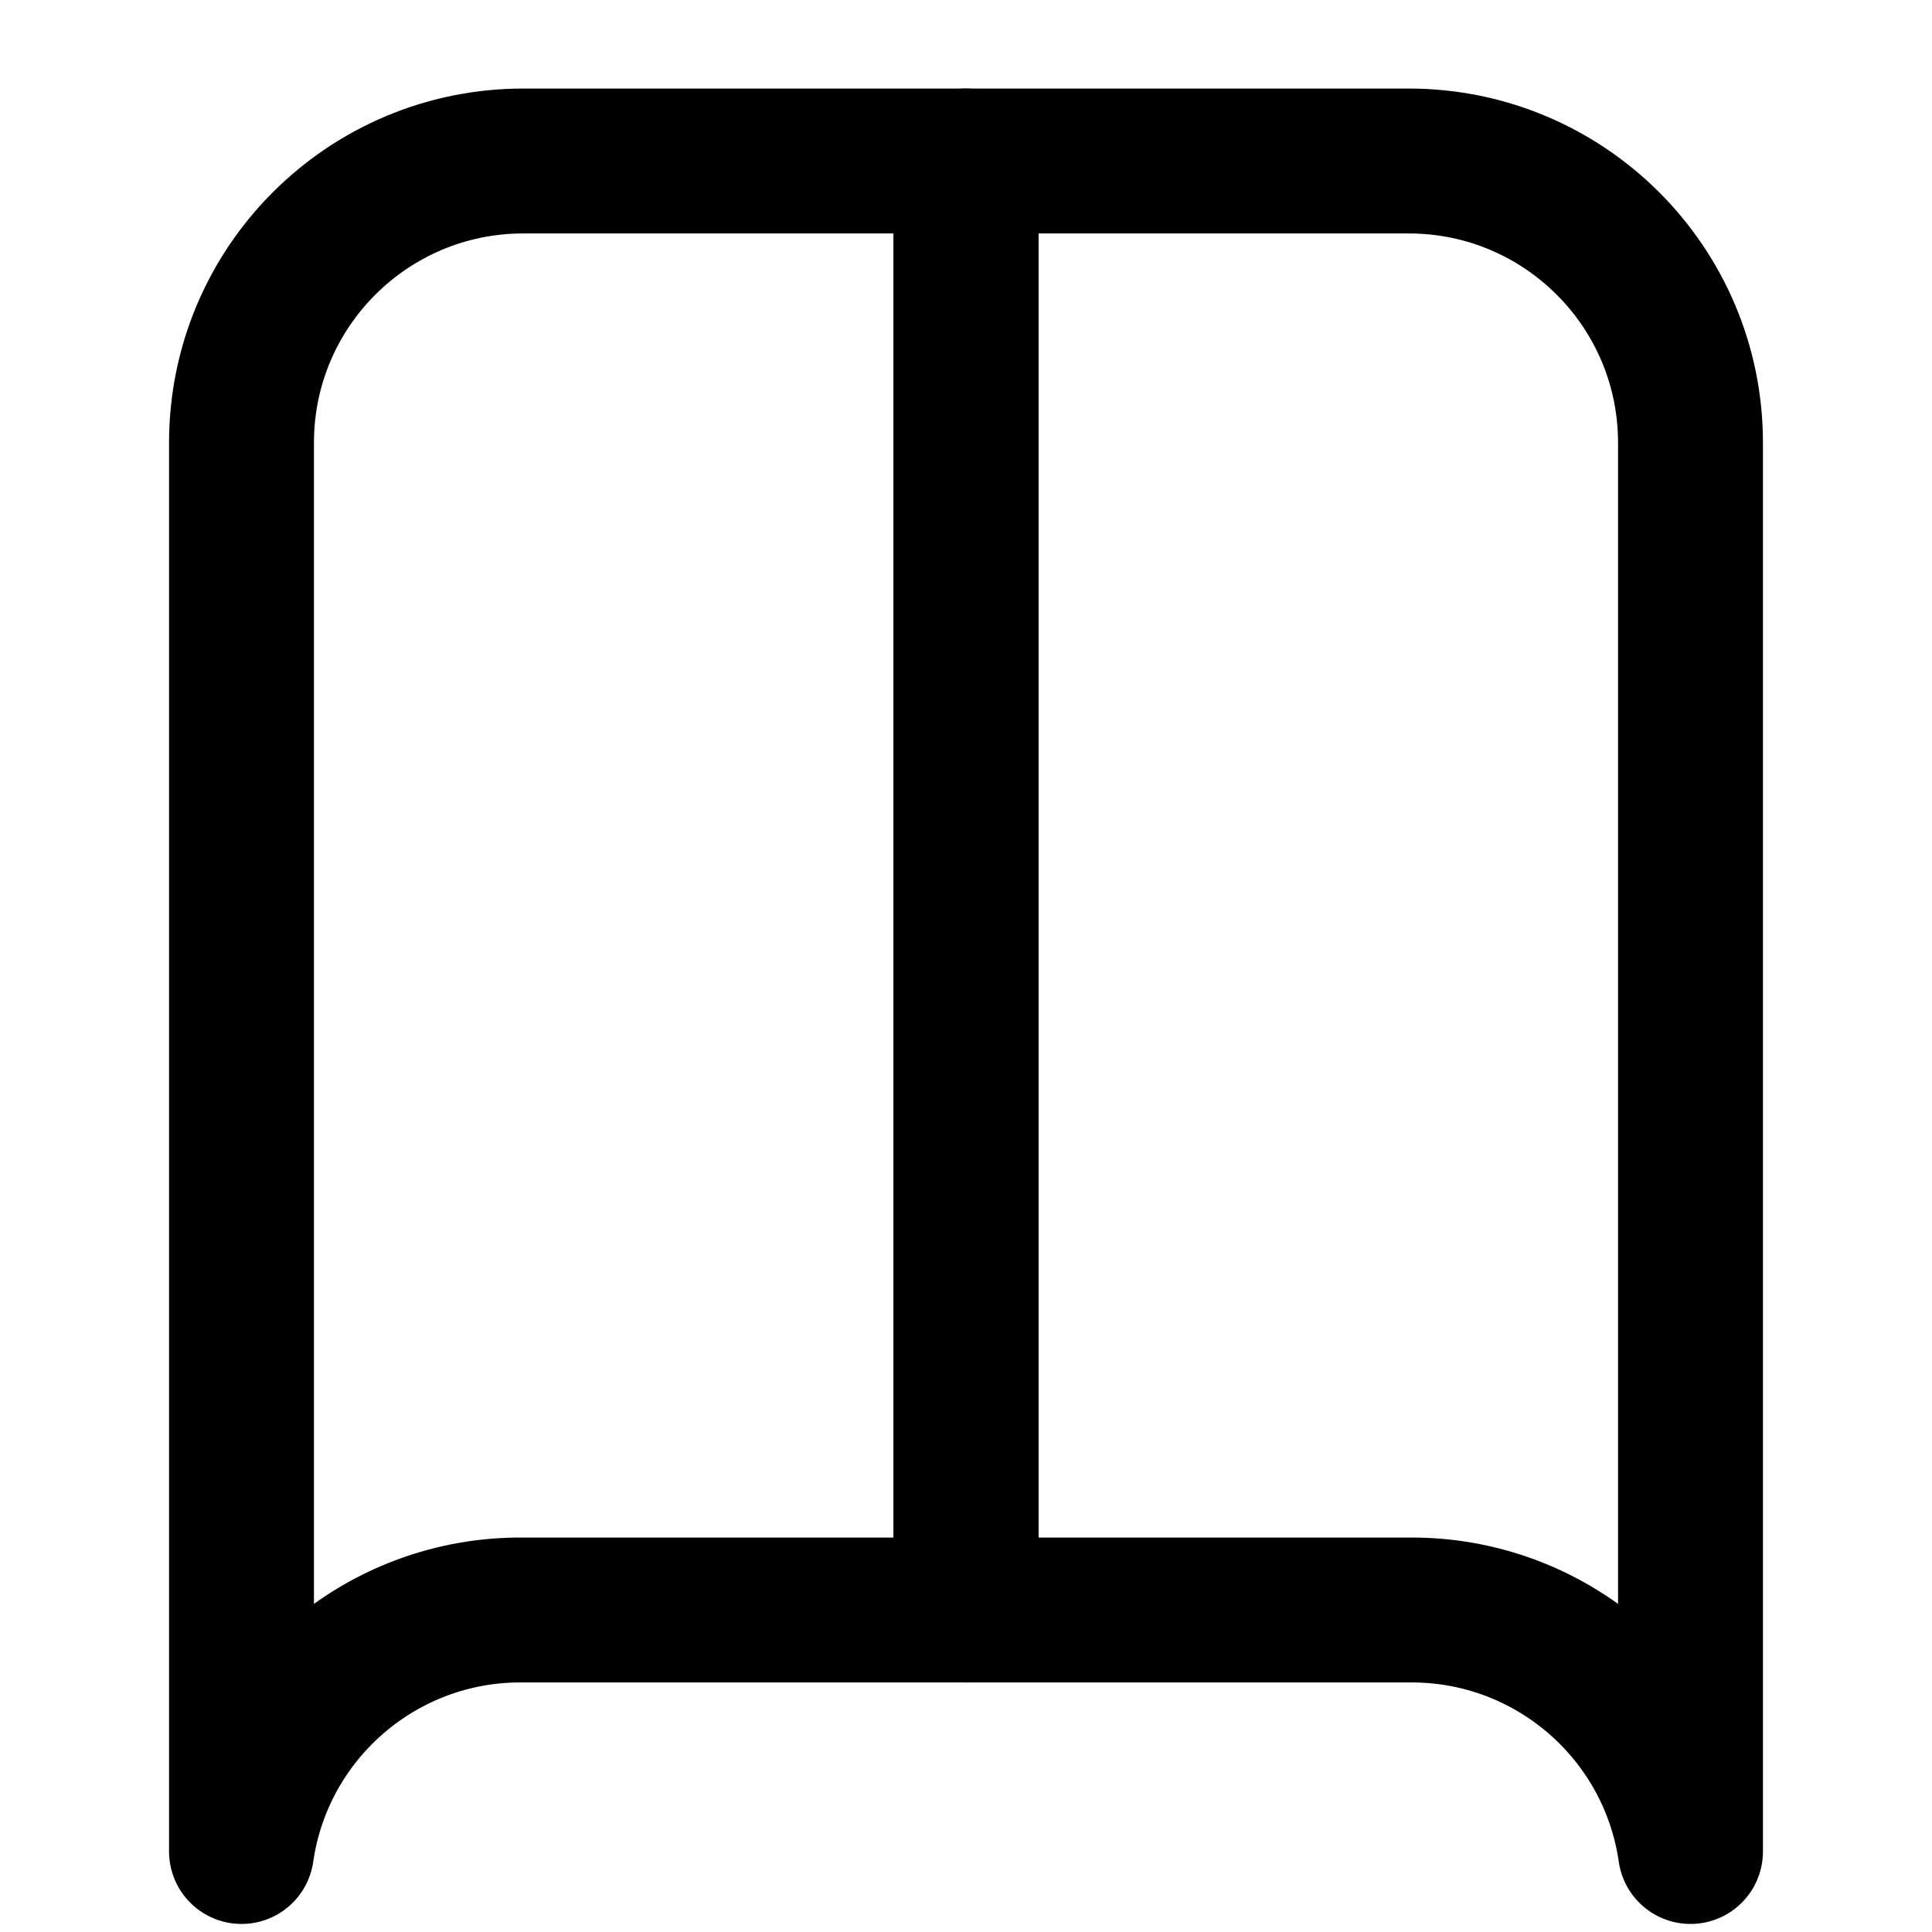
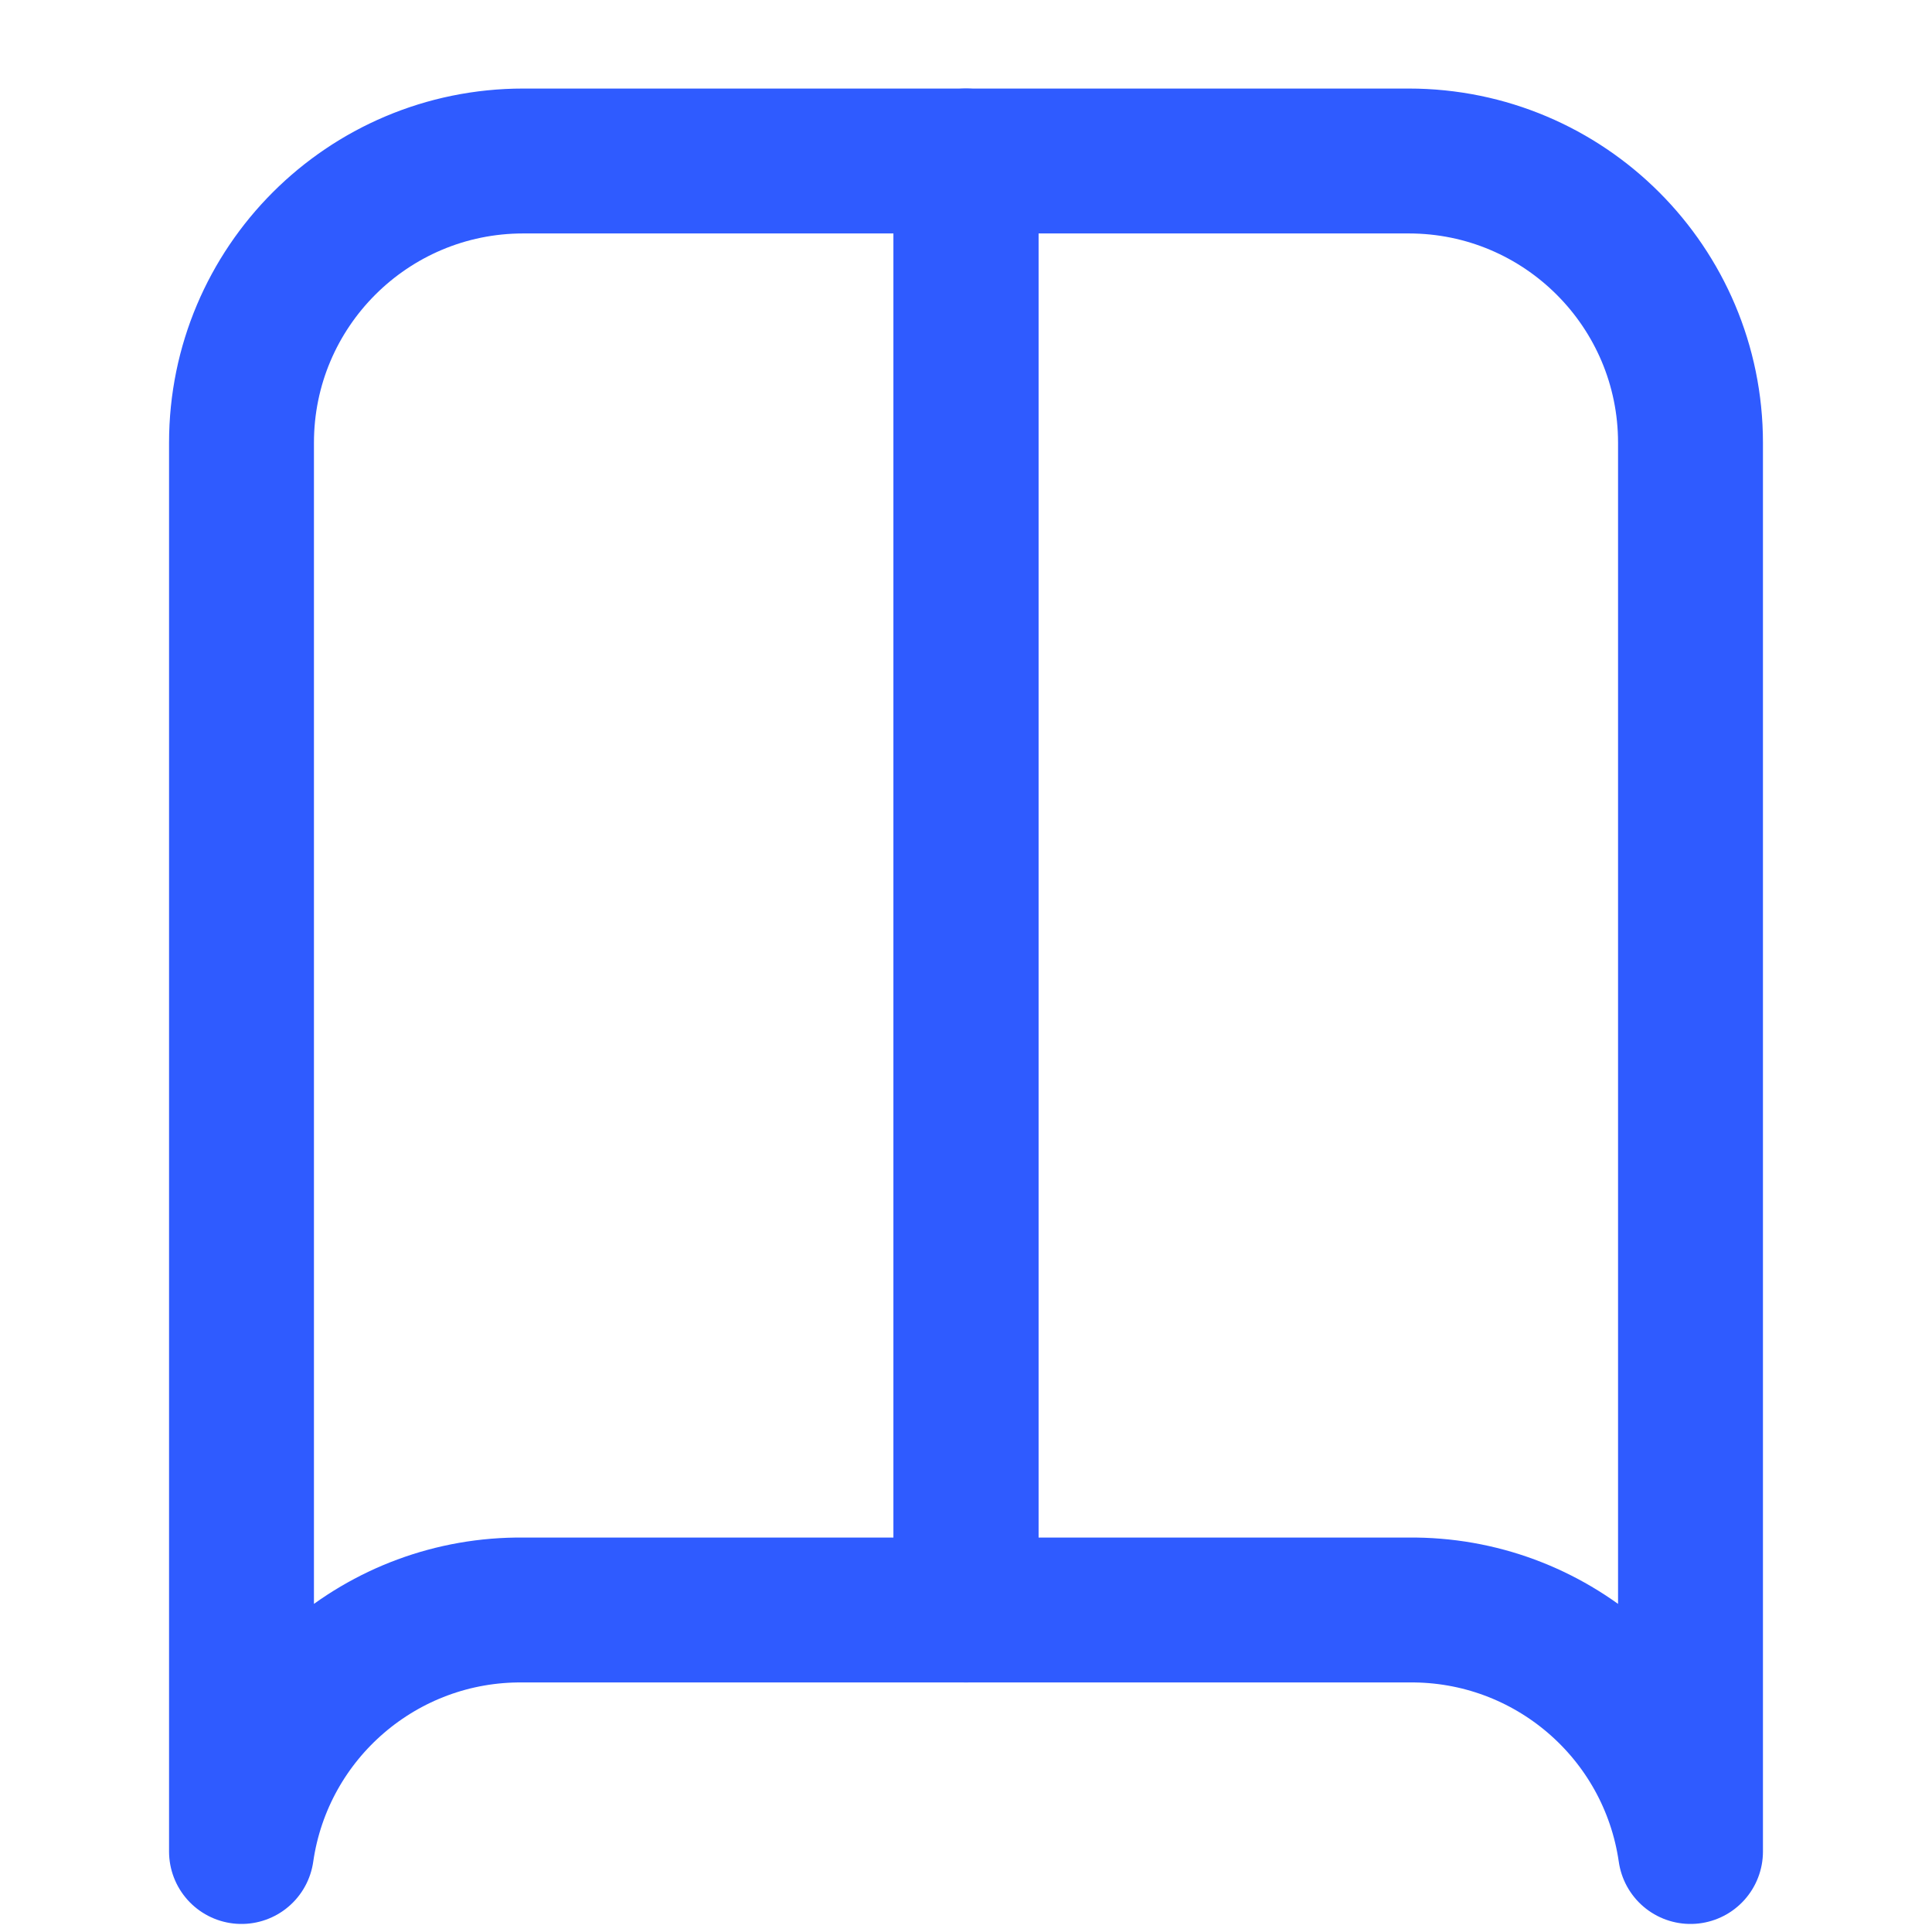
- <svg xmlns="http://www.w3.org/2000/svg" width="24" height="24" viewBox="0 0 24 24" fill="none" stroke="currentColor" stroke-width="1.8" stroke-linecap="round" stroke-linejoin="round">
+ <svg xmlns="http://www.w3.org/2000/svg" width="24" height="24" viewBox="0 0 24 24" fill="none" stroke="#2F5BFF" stroke-width="1.8" stroke-linecap="round" stroke-linejoin="round">
  <path d="M3 5.5A3.5 3.5 0 0 1 6.5 2H12v18H6.5A3.5 3.5 0 0 0 3 23z" />
  <path d="M21 5.5A3.5 3.5 0 0 0 17.5 2H12v18h5.5A3.5 3.5 0 0 1 21 23z" />
</svg>
